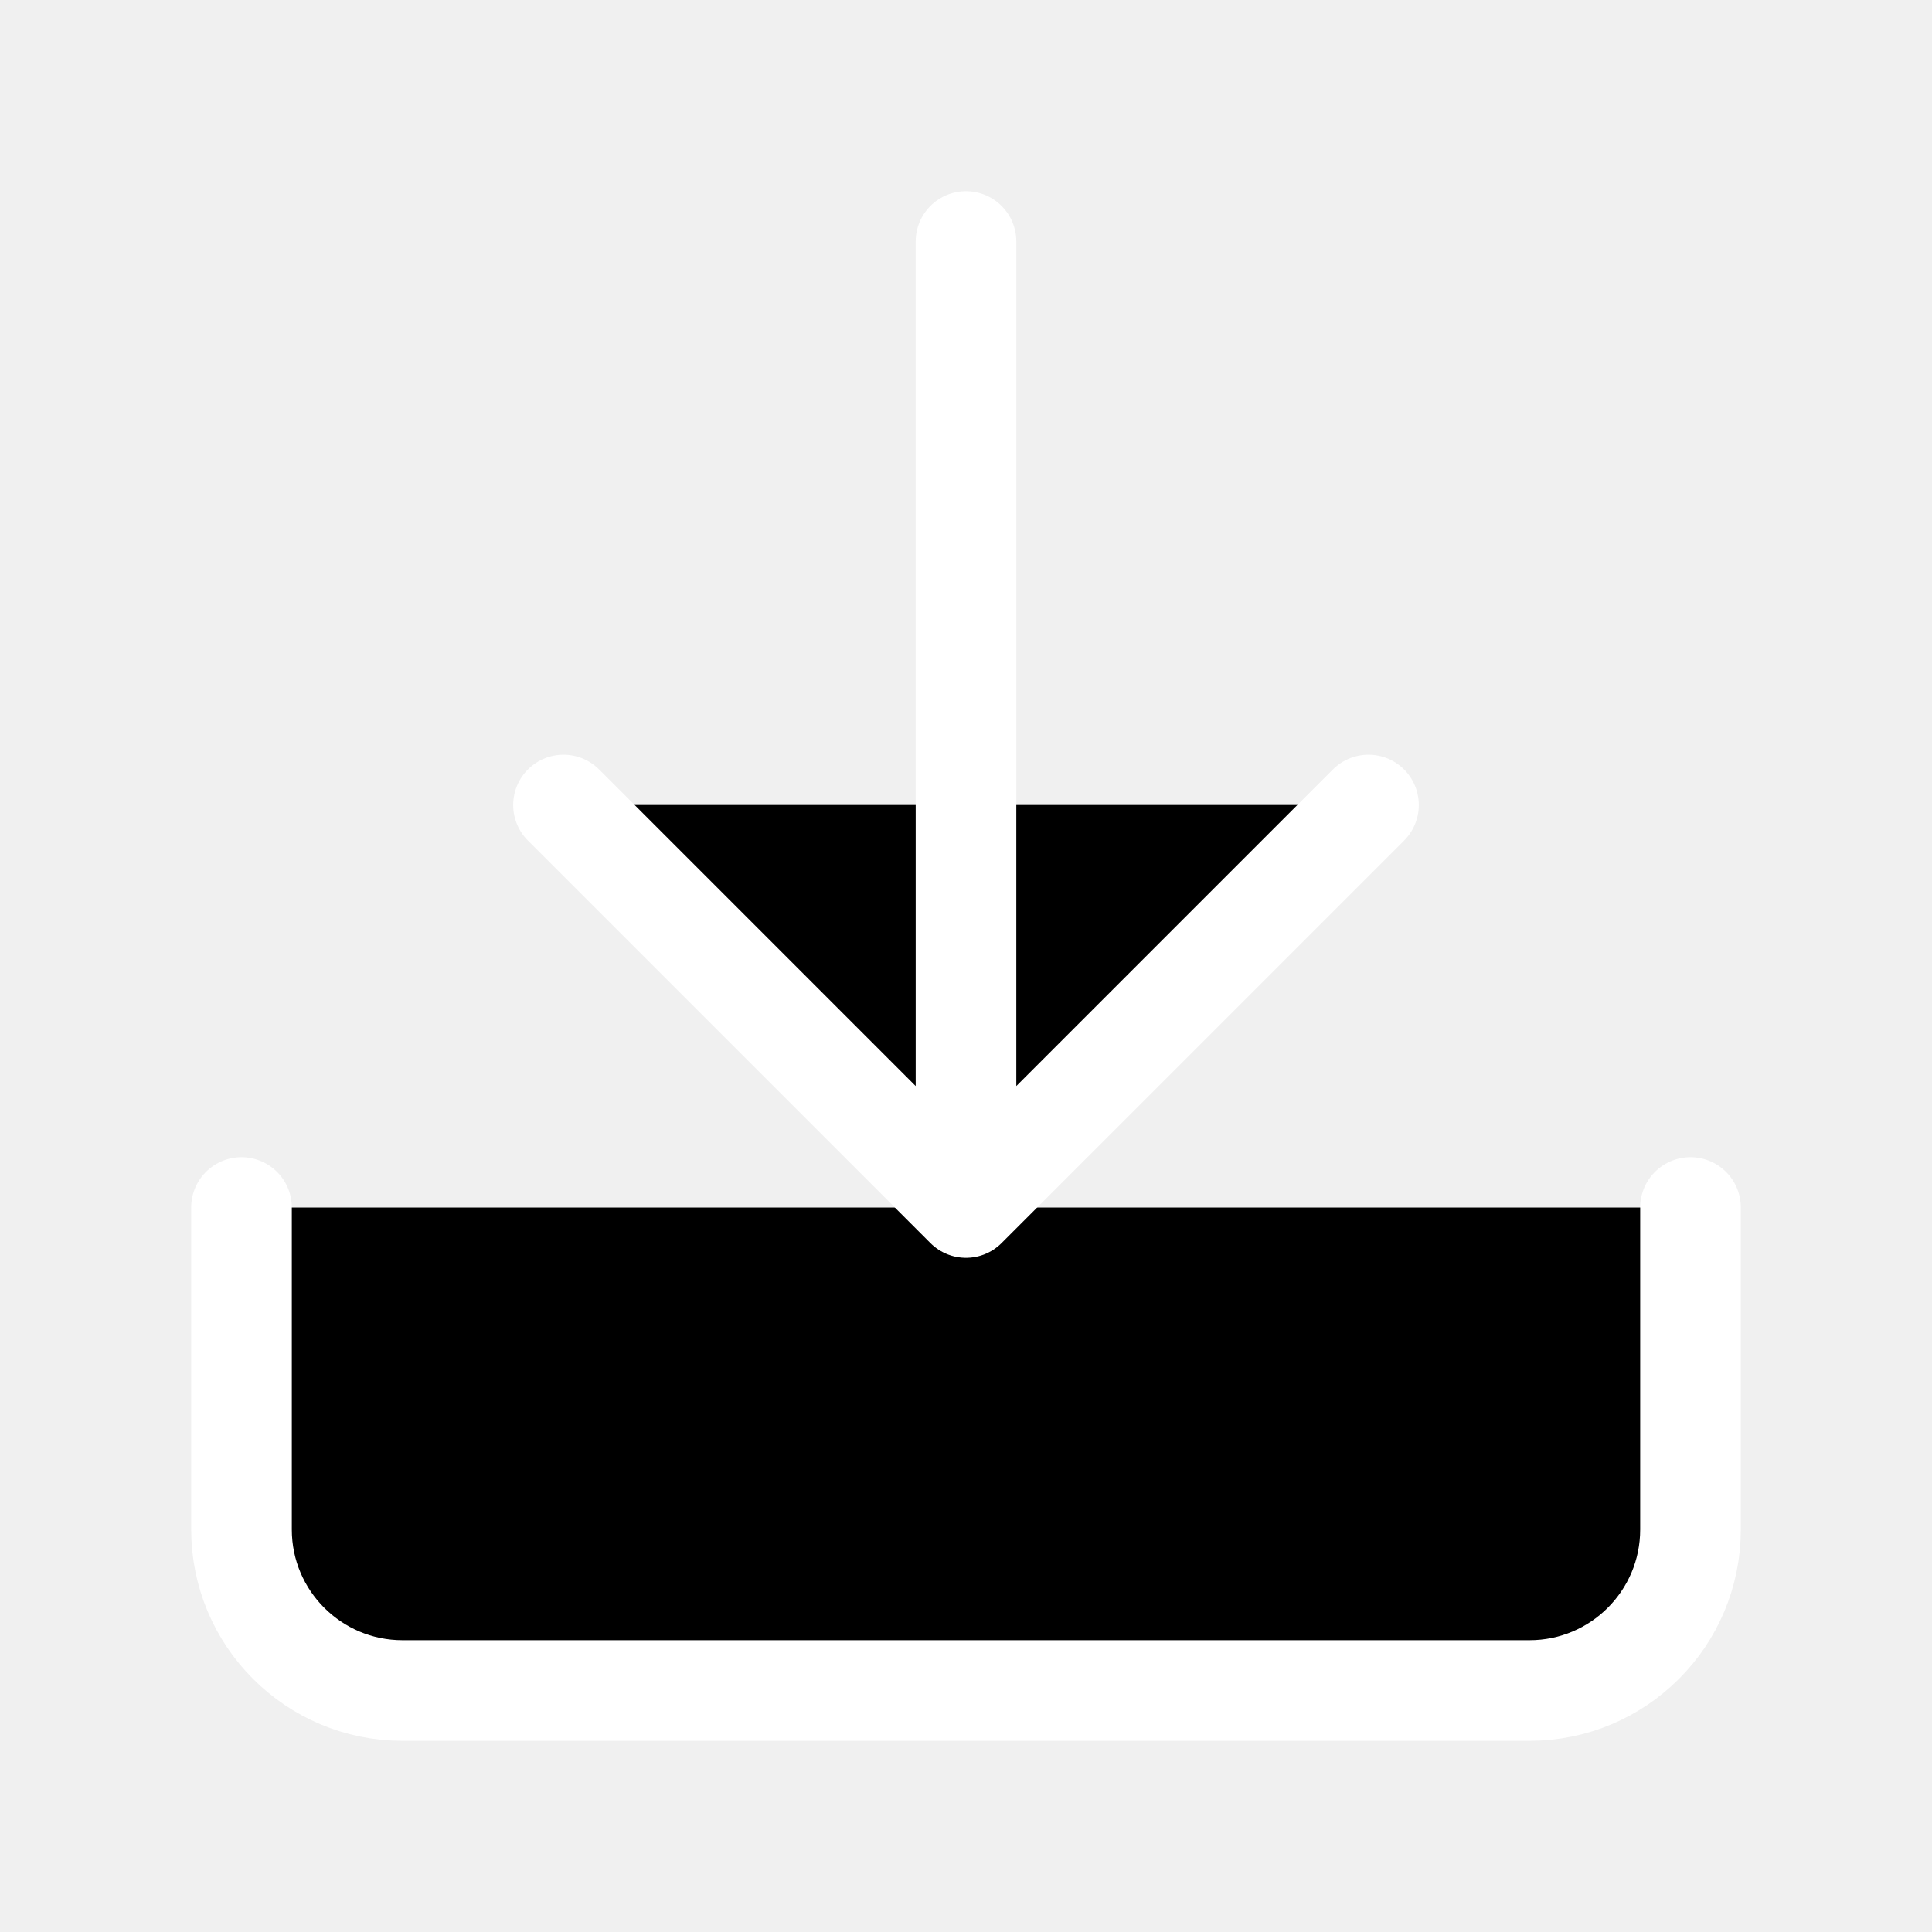
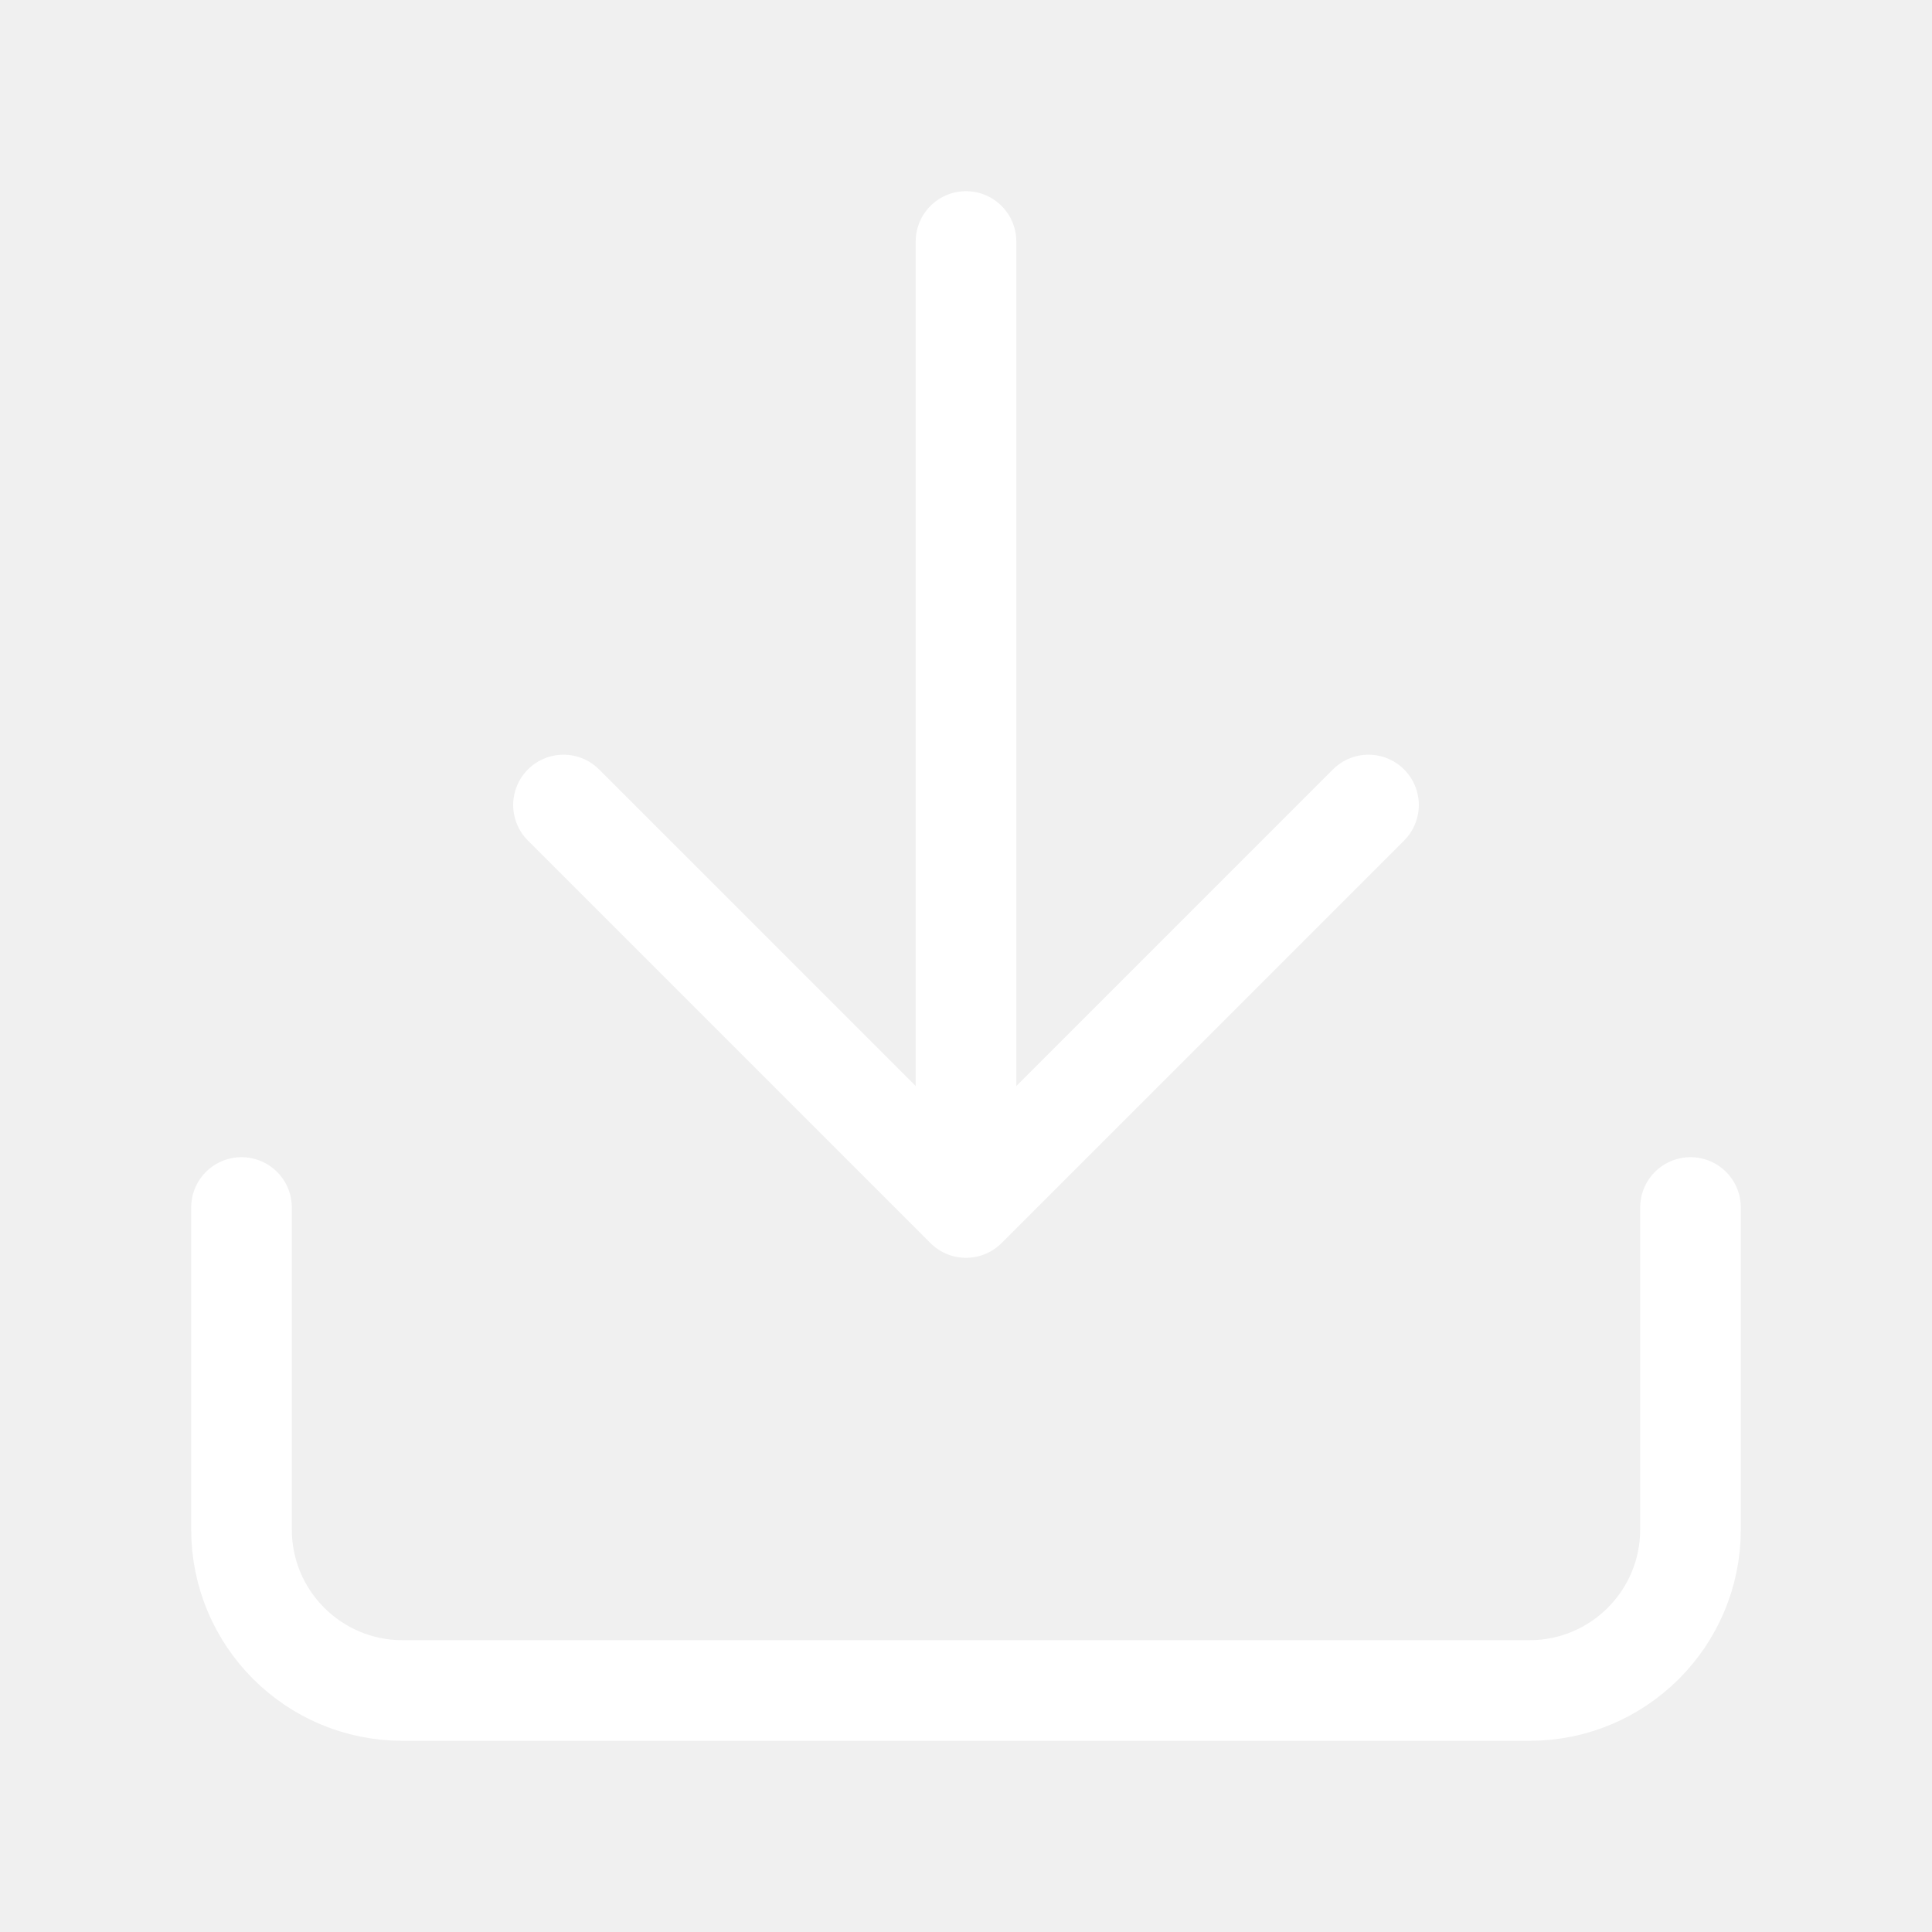
<svg xmlns="http://www.w3.org/2000/svg" width="24" height="24" viewBox="0 0 24 24">
  <g>
-     <path d="M21 15v4a2 2 0 01-2 2H5a2 2 0 01-2-2v-4M7 10l5 5 5-5M12 15V3" stroke="#fff" stroke-width="1.25" stroke-linecap="round" stroke-linejoin="round" />
+     <path d="M21 15v4a2 2 0 01-2 2H5a2 2 0 01-2-2v-4M7 10l5 5 5-5M12 15V3" fill="none" stroke="#fff" stroke-width="1.25" stroke-linecap="round" stroke-linejoin="round" />
  </g>
</svg>
